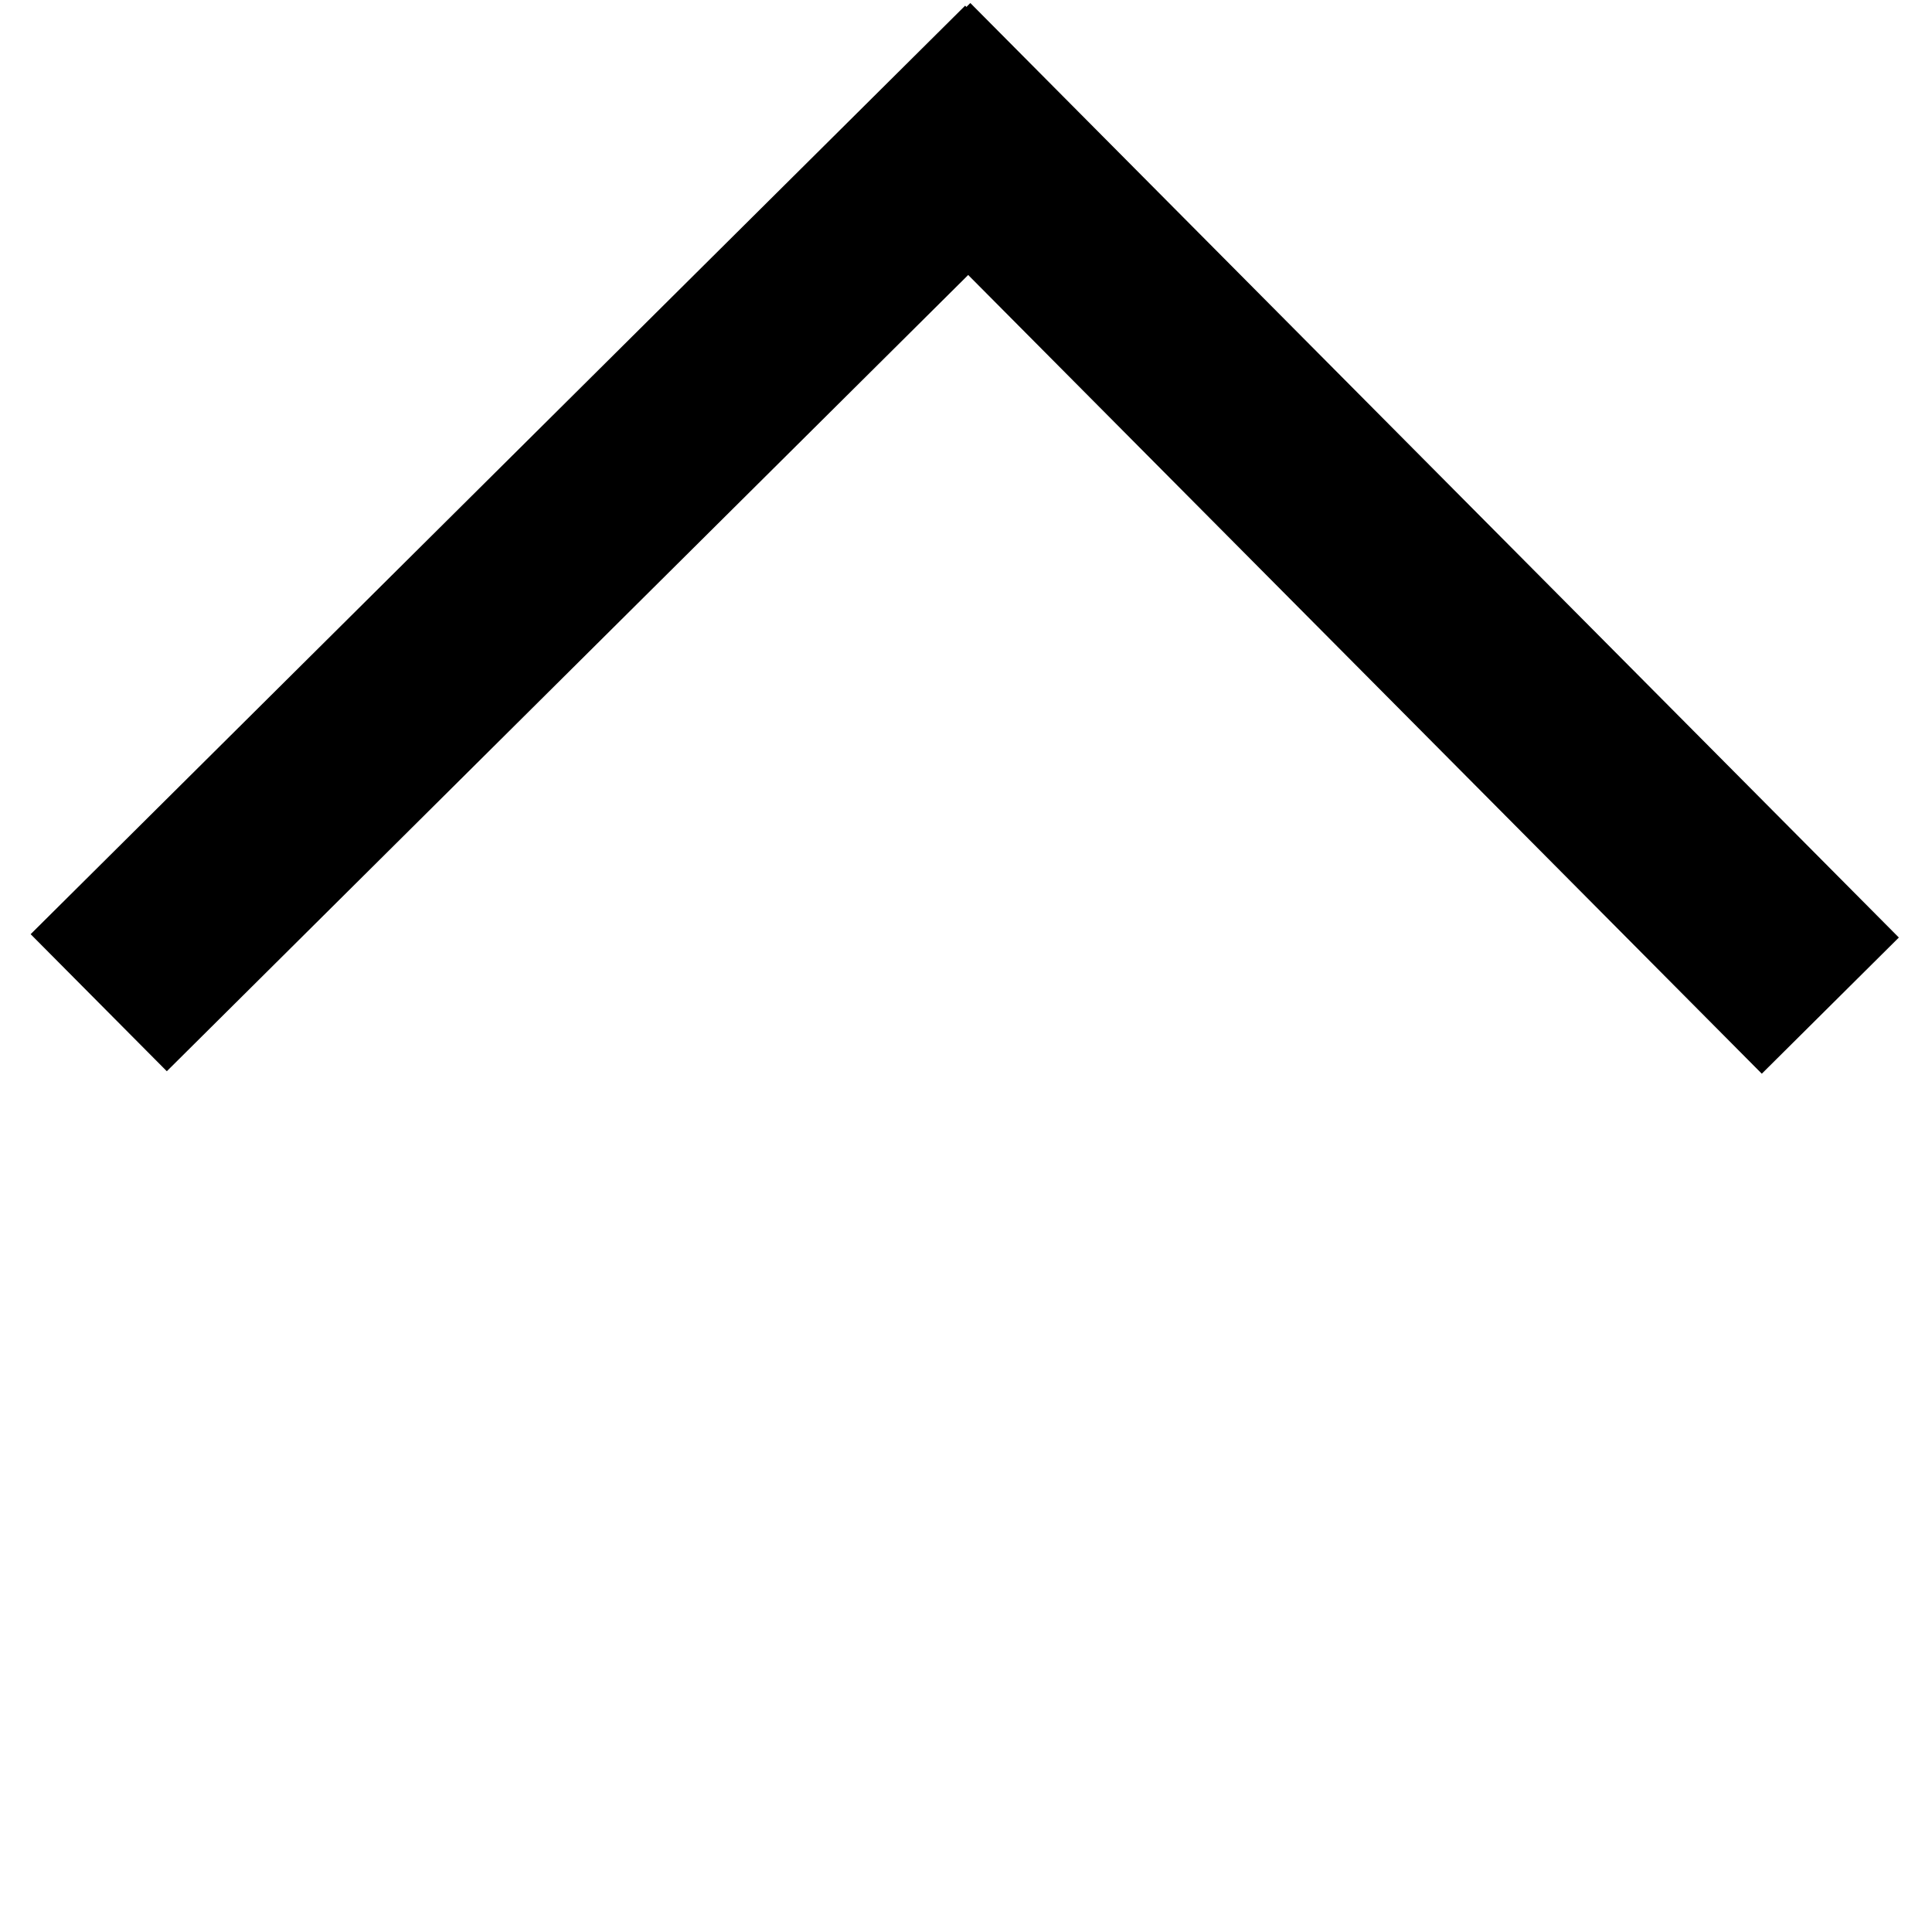
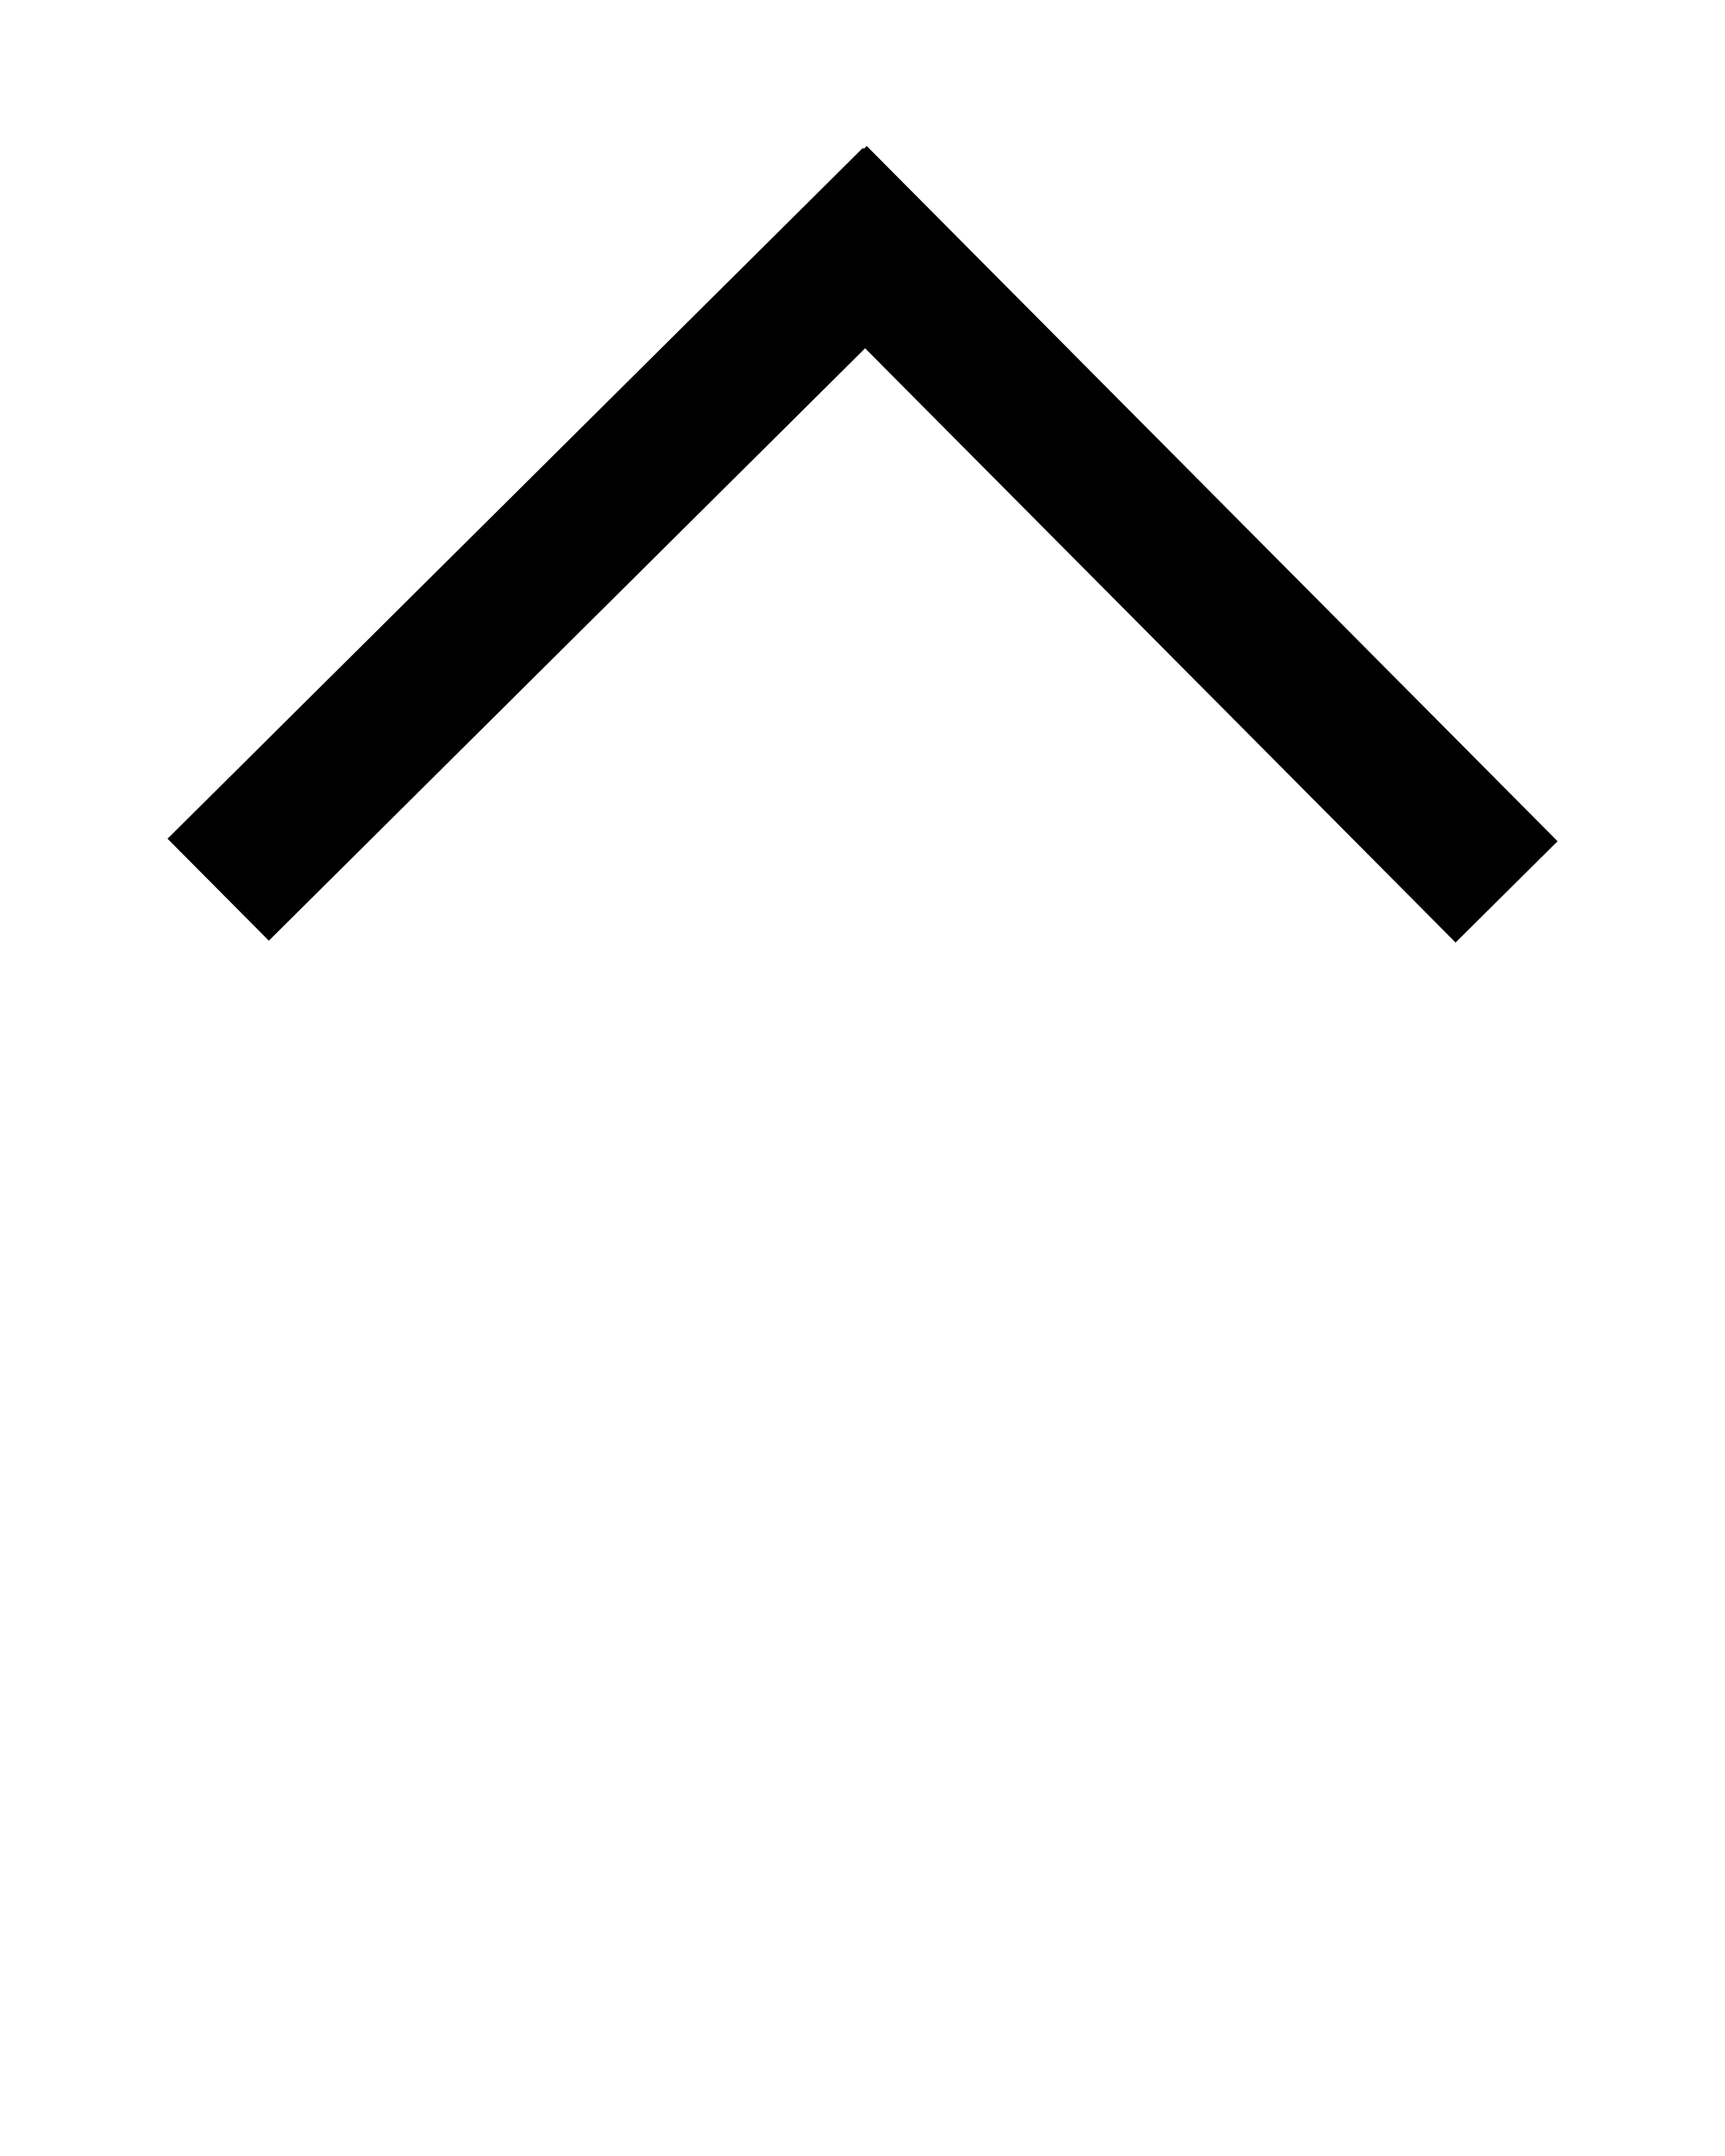
- <svg xmlns="http://www.w3.org/2000/svg" width="10" height="10" data-name="Livello 1">
-   <g id="Layer_1">
-     <line stroke="#000" stroke-linecap="undefined" stroke-linejoin="undefined" id="svg_1" y2="0.384" x2="5.348" y1="5.19" x1="0.511" fill="none" />
-     <line transform="rotate(90 7.07083 2.78691)" stroke="#000" stroke-linecap="undefined" stroke-linejoin="undefined" id="svg_4" y2="0.384" x2="9.489" y1="5.19" x1="4.652" fill="none" />
+ <svg xmlns="http://www.w3.org/2000/svg" width="12" height="15" data-name="Livello 1" version="1.1" id="svg1022">
+   <defs id="defs1026" />
+   <g id="Layer_1" transform="translate(1.006802,1)">
+     <line stroke-linecap="undefined" stroke-linejoin="undefined" id="svg_1" y2="0.384" x2="5.348" y1="5.19" x1="0.511" style="fill:none;stroke:#000000" />
+     <line transform="rotate(90,7.07083,2.78691)" stroke-linecap="undefined" stroke-linejoin="undefined" id="svg_4" y2="0.384" x2="9.489" y1="5.19" x1="4.652" style="fill:none;stroke:#000000" />
  </g>
</svg>
